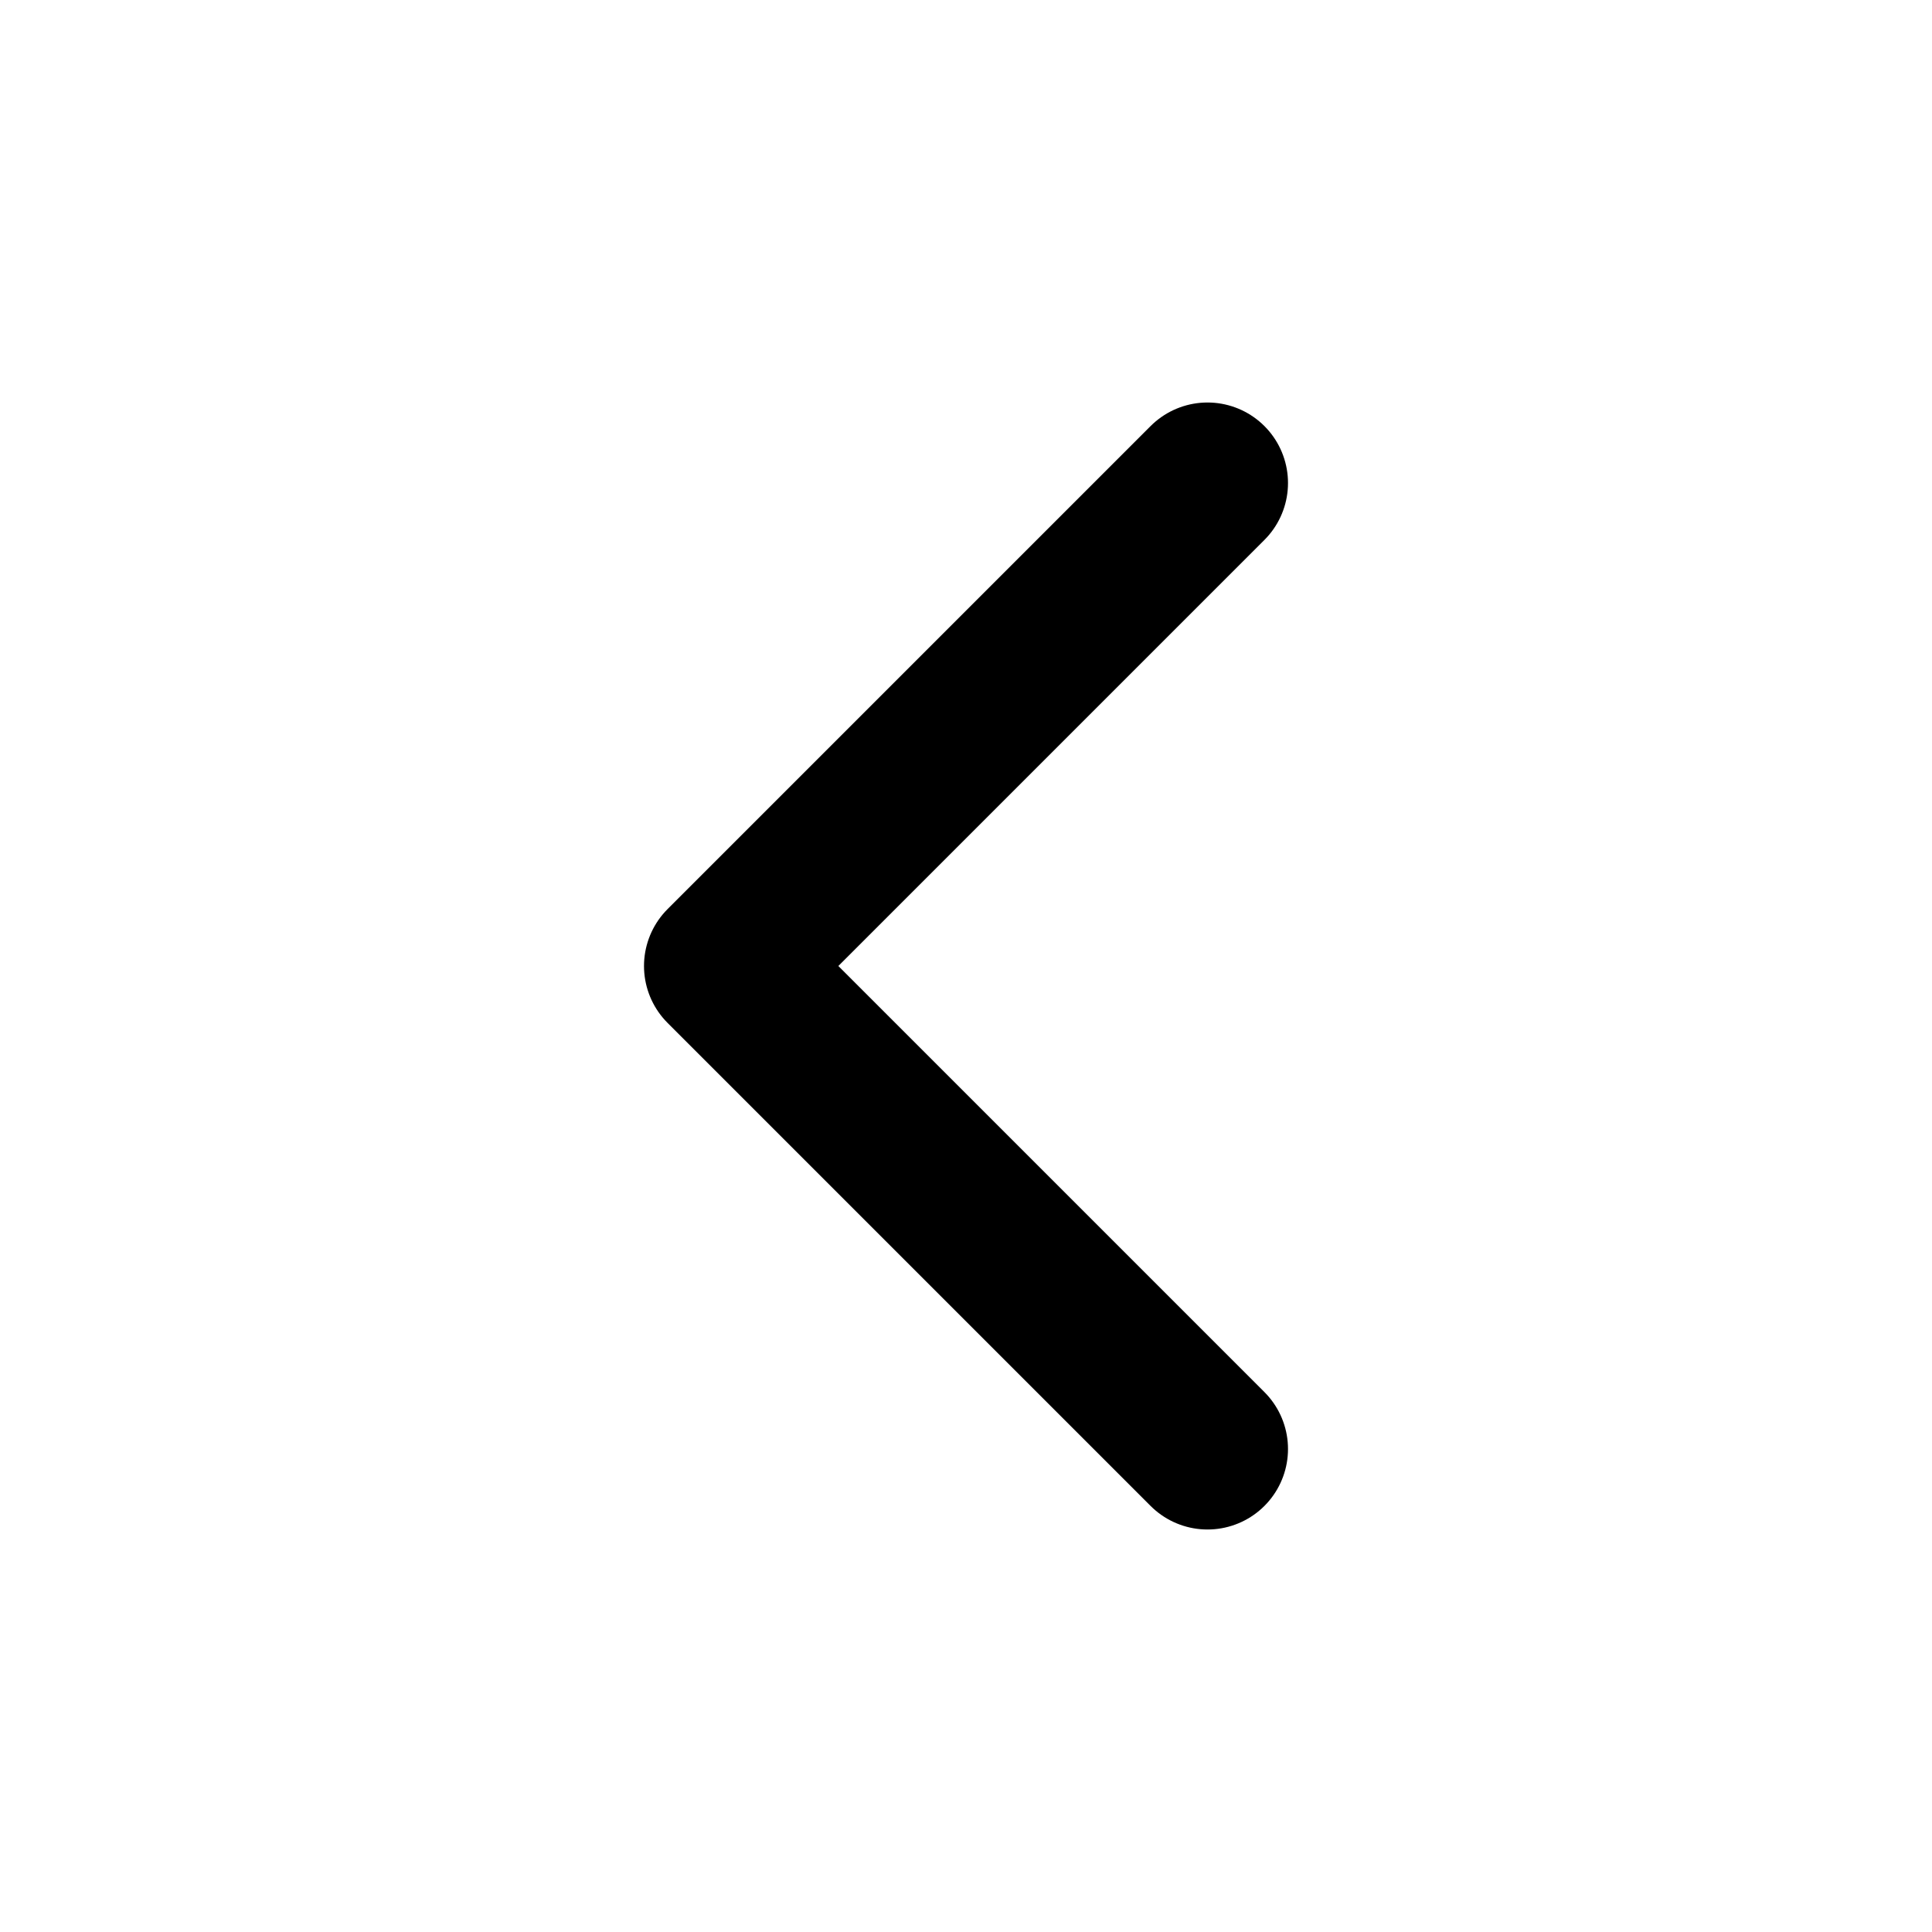
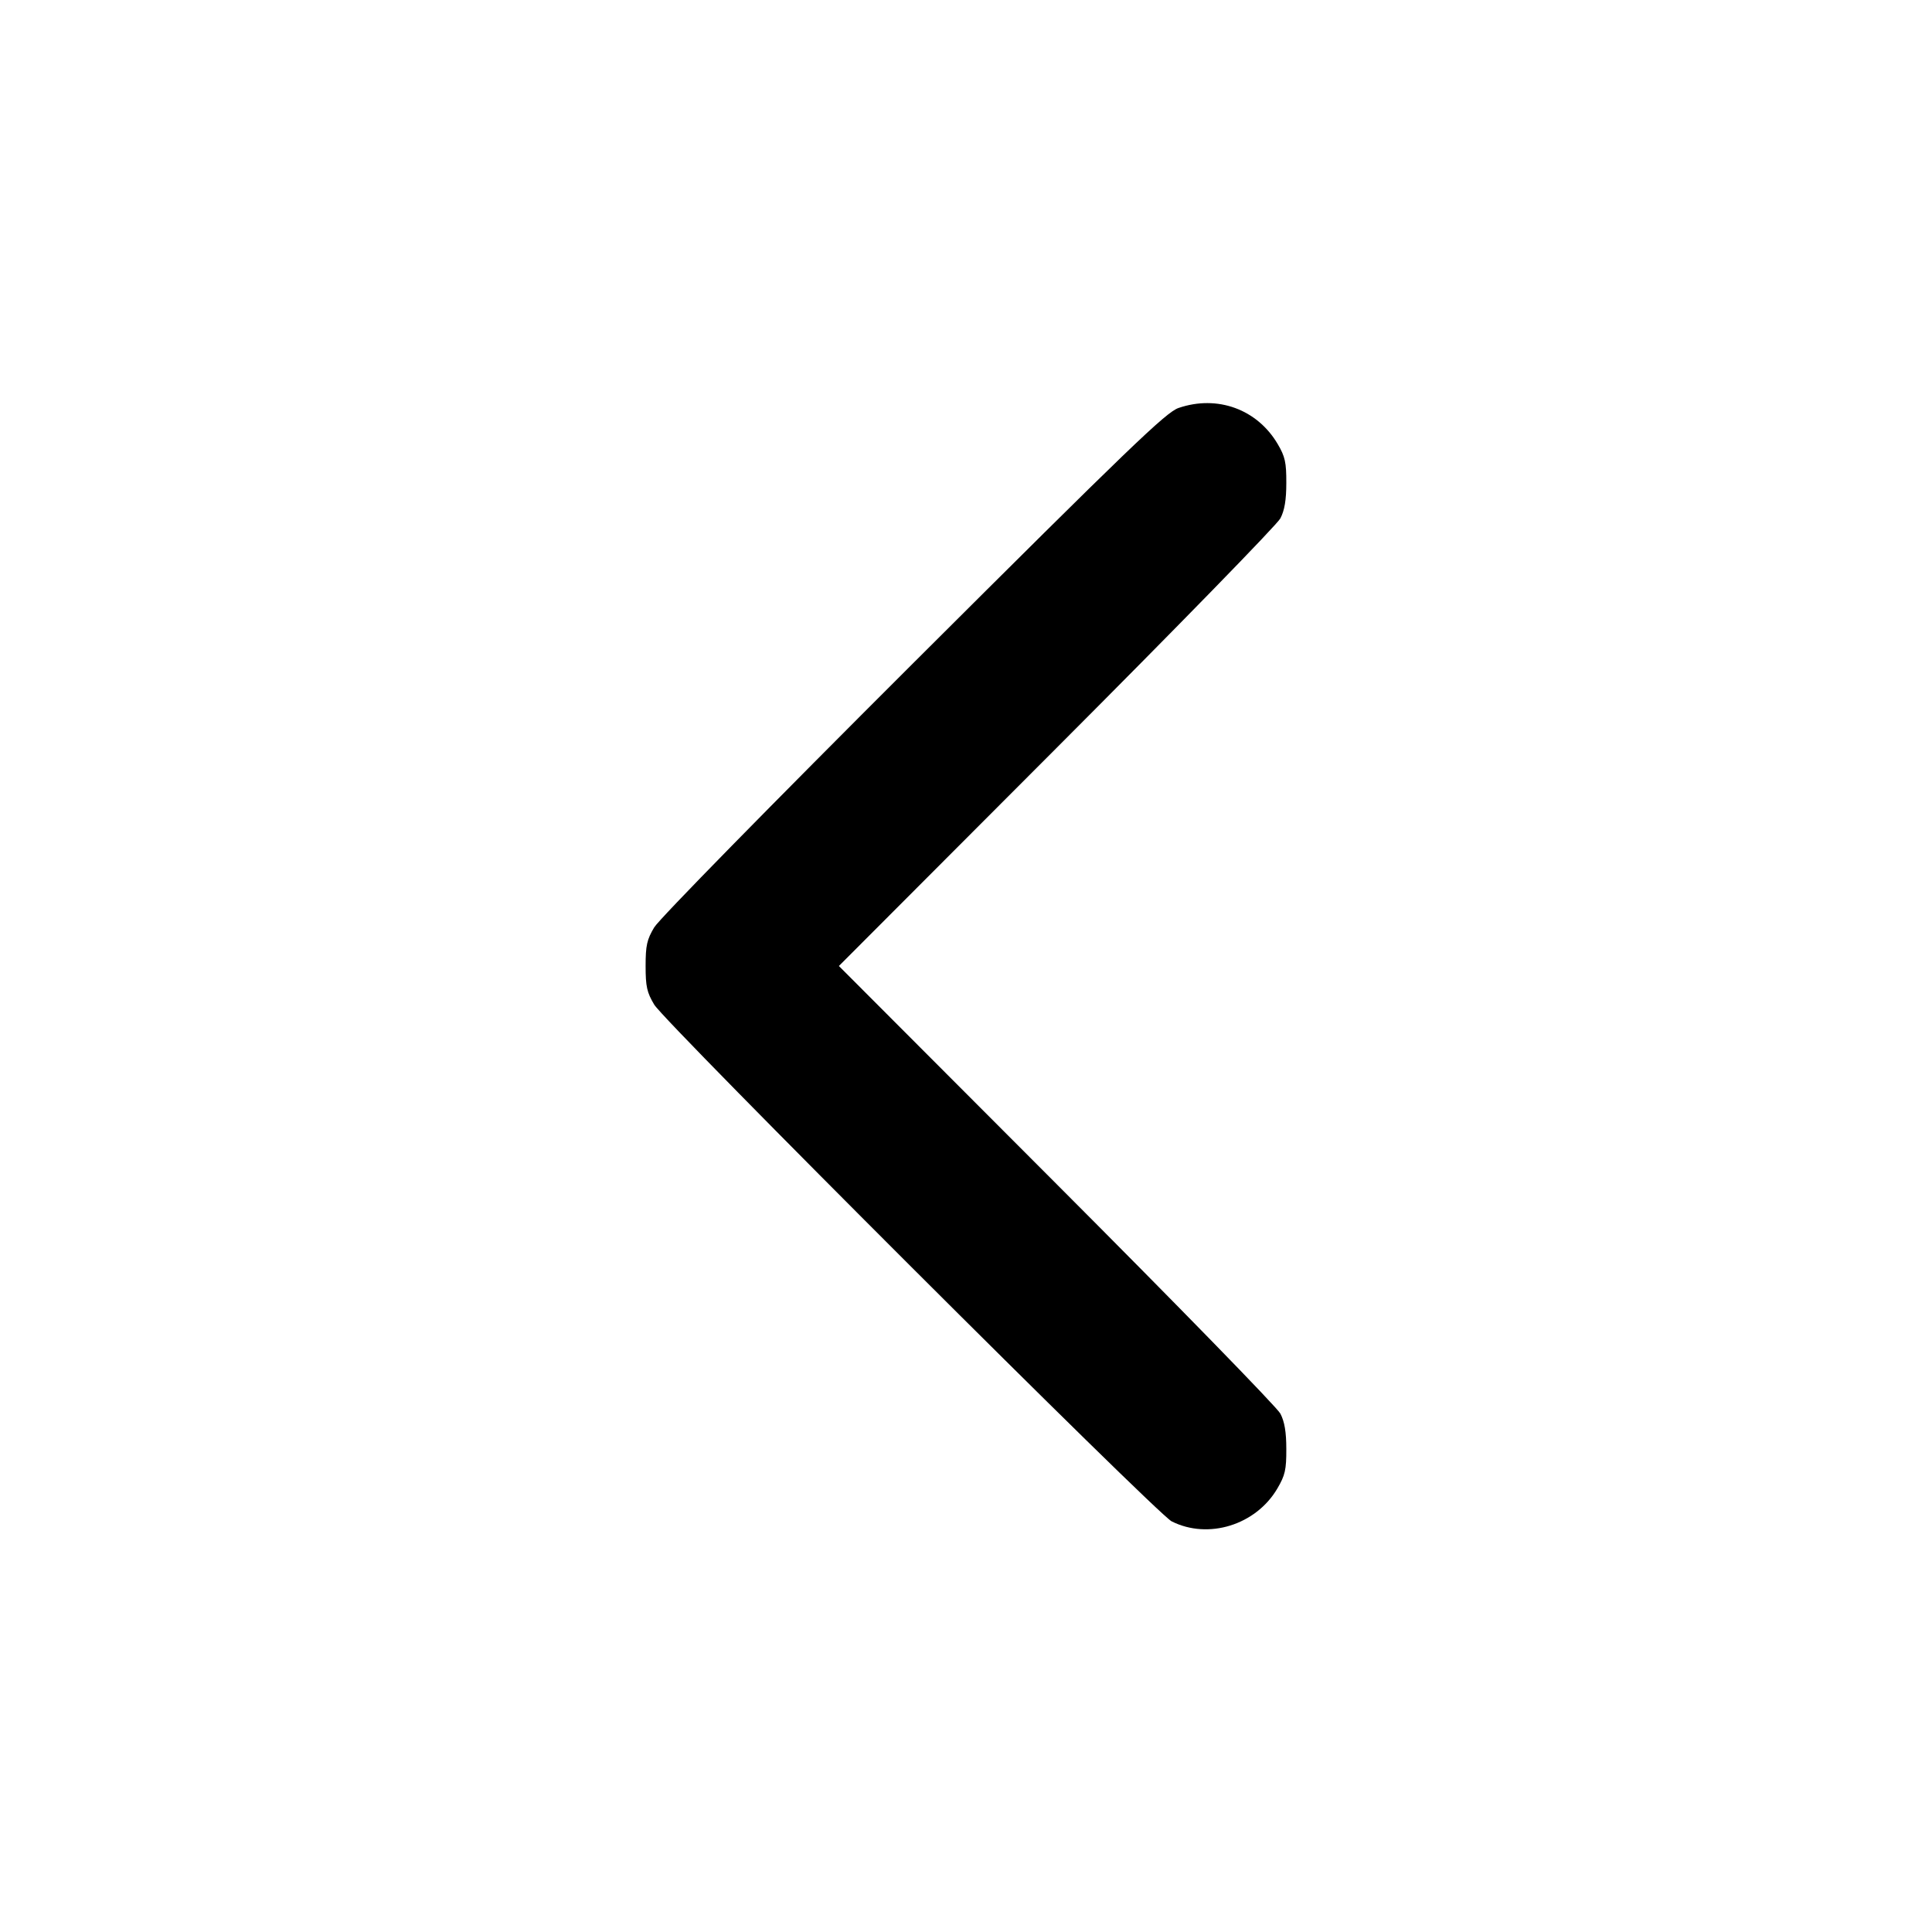
- <svg xmlns="http://www.w3.org/2000/svg" width="24" height="24" viewBox="0 0 24 24" fill="none" stroke="#000000" stroke-width="2" stroke-linecap="round" stroke-linejoin="round">
-   <path d="m15 18-6-6 6-6" />
+ <svg xmlns="http://www.w3.org/2000/svg" width="24" height="24" viewBox="0 0 24 24">
+   <path d="M14.640 5.068 C 14.485 5.121,14.036 5.553,11.347 8.235 C 9.570 10.008,8.188 11.417,8.127 11.520 C 8.036 11.672,8.020 11.746,8.020 12.000 C 8.020 12.254,8.036 12.328,8.127 12.480 C 8.263 12.707,14.370 18.807,14.555 18.899 C 15.010 19.128,15.601 18.944,15.867 18.492 C 15.964 18.327,15.980 18.258,15.979 18.000 C 15.979 17.788,15.957 17.659,15.905 17.560 C 15.865 17.483,14.614 16.200,13.126 14.710 L 10.421 12.000 13.126 9.290 C 14.614 7.800,15.865 6.517,15.905 6.440 C 15.957 6.341,15.979 6.212,15.979 6.000 C 15.980 5.745,15.964 5.672,15.872 5.516 C 15.617 5.083,15.122 4.903,14.640 5.068 " stroke="none" fill-rule="evenodd" fill="black" />
</svg>
